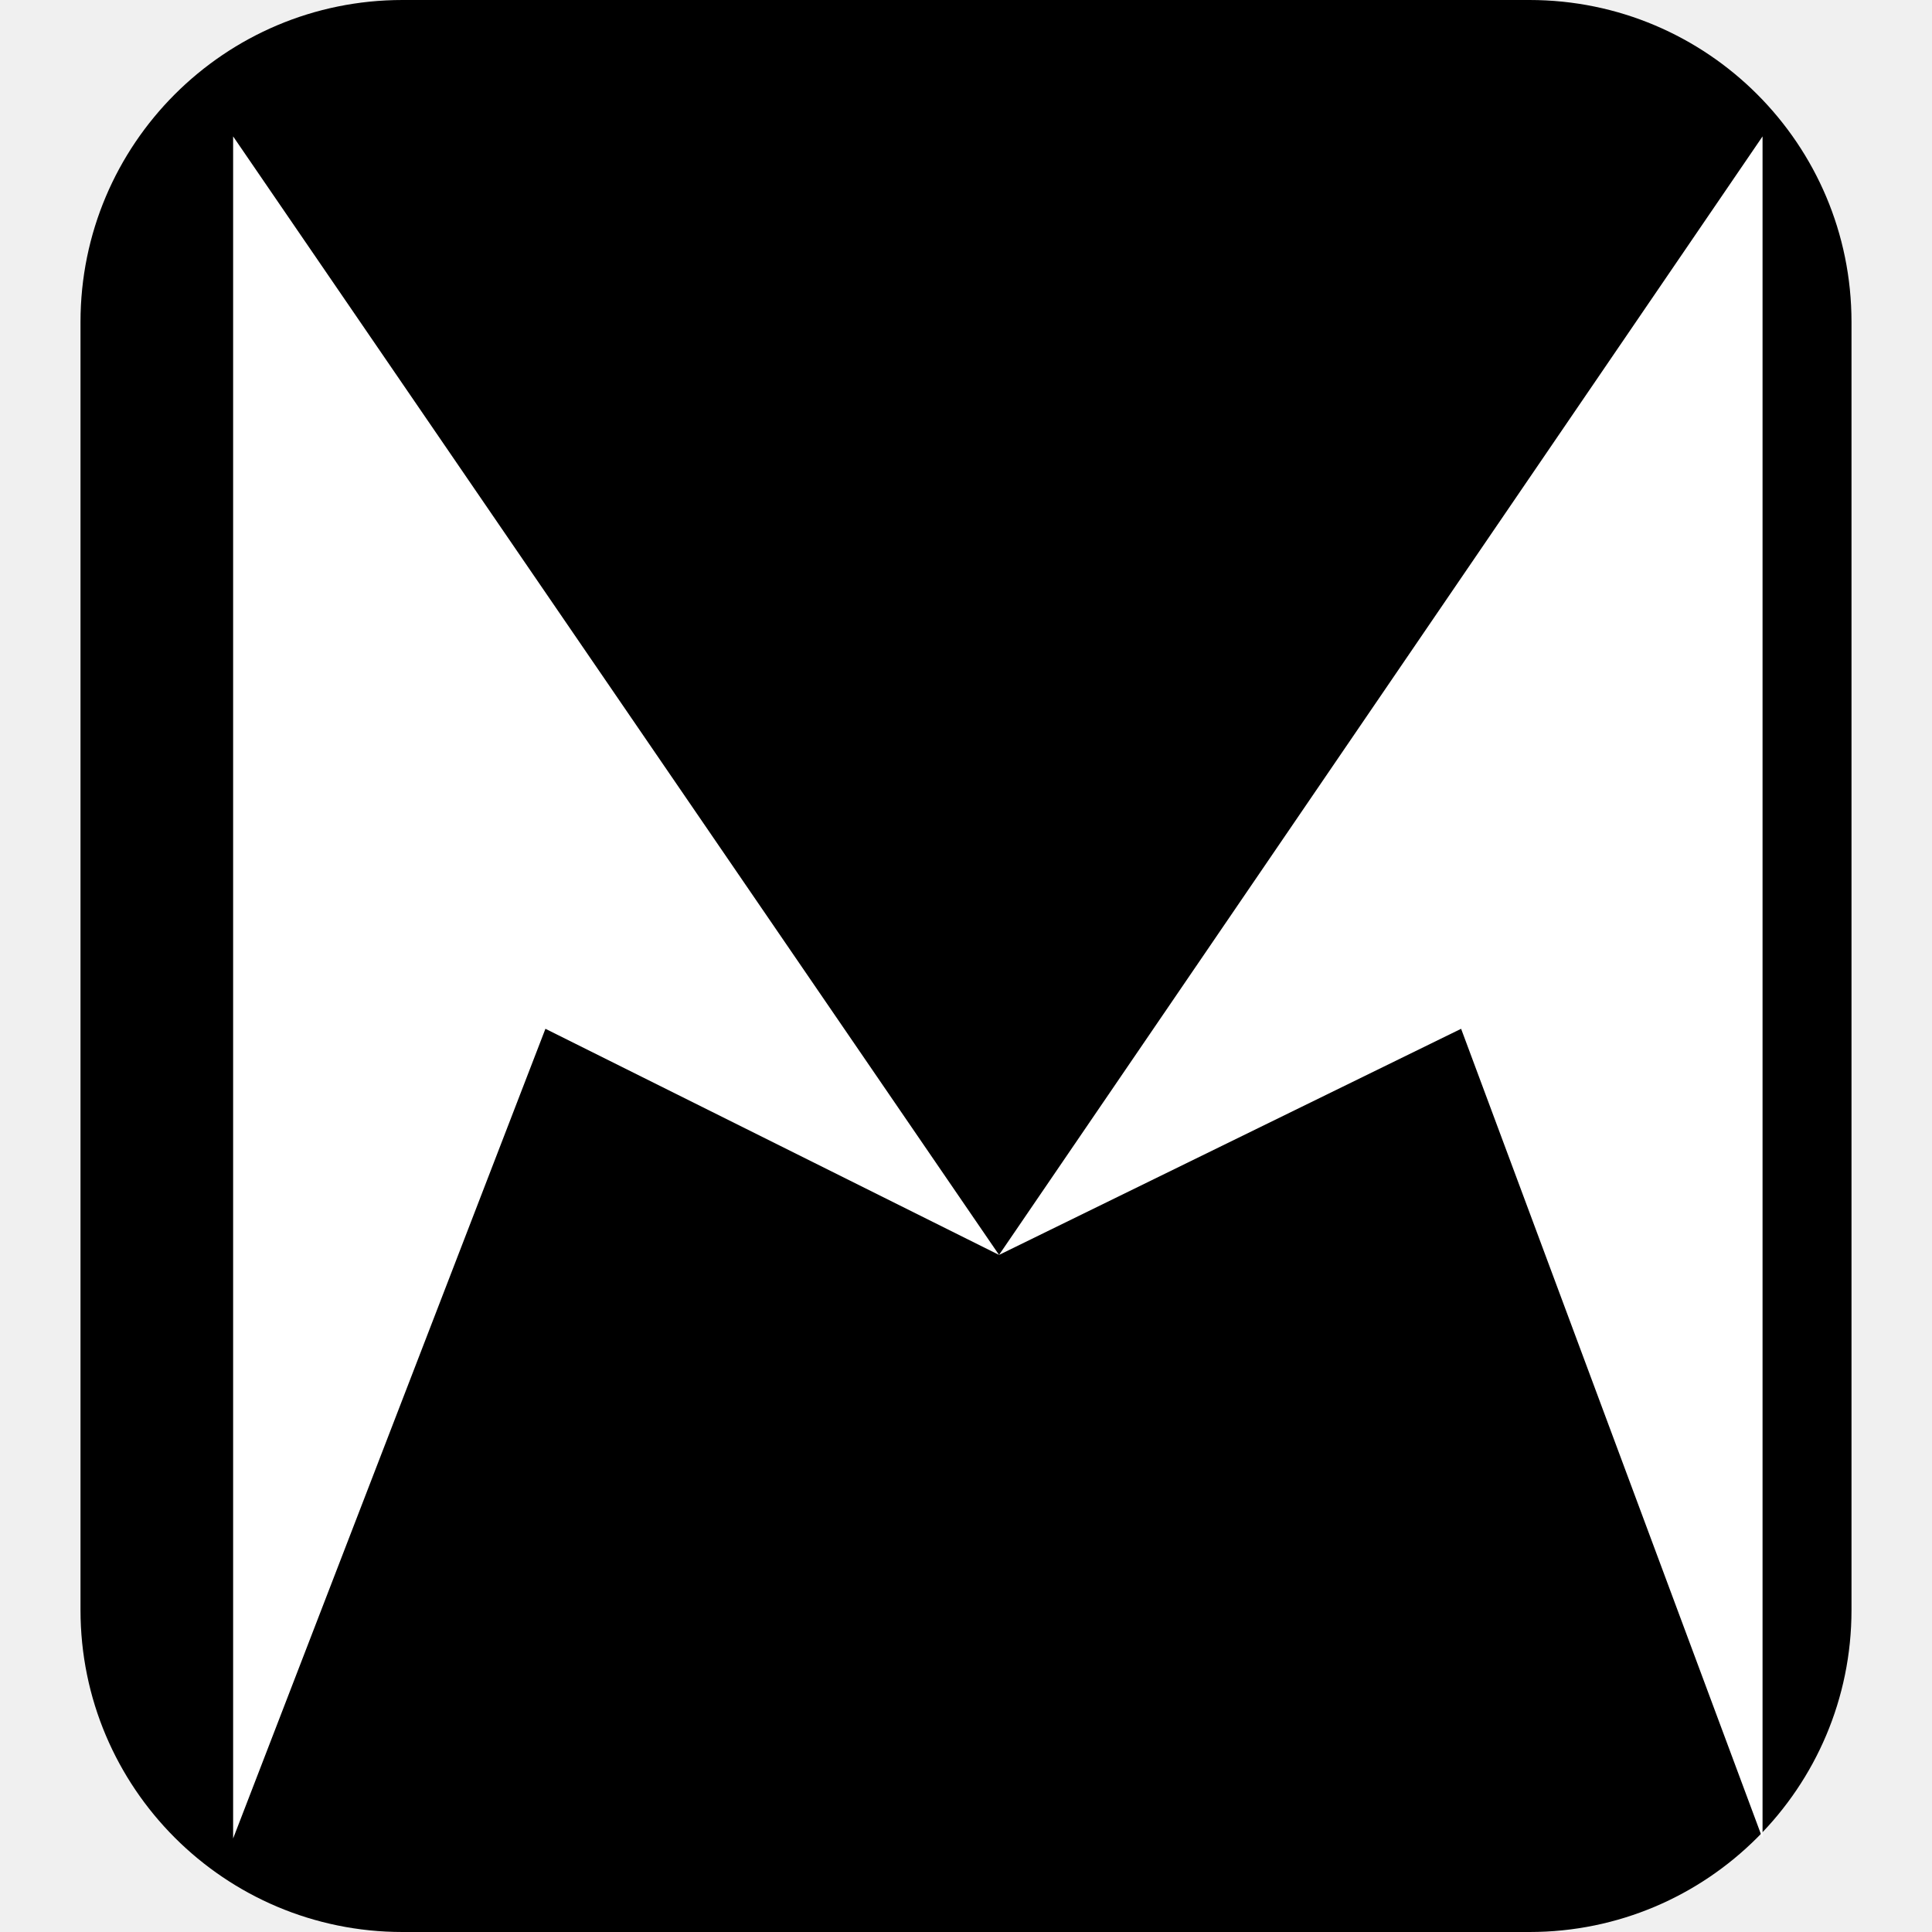
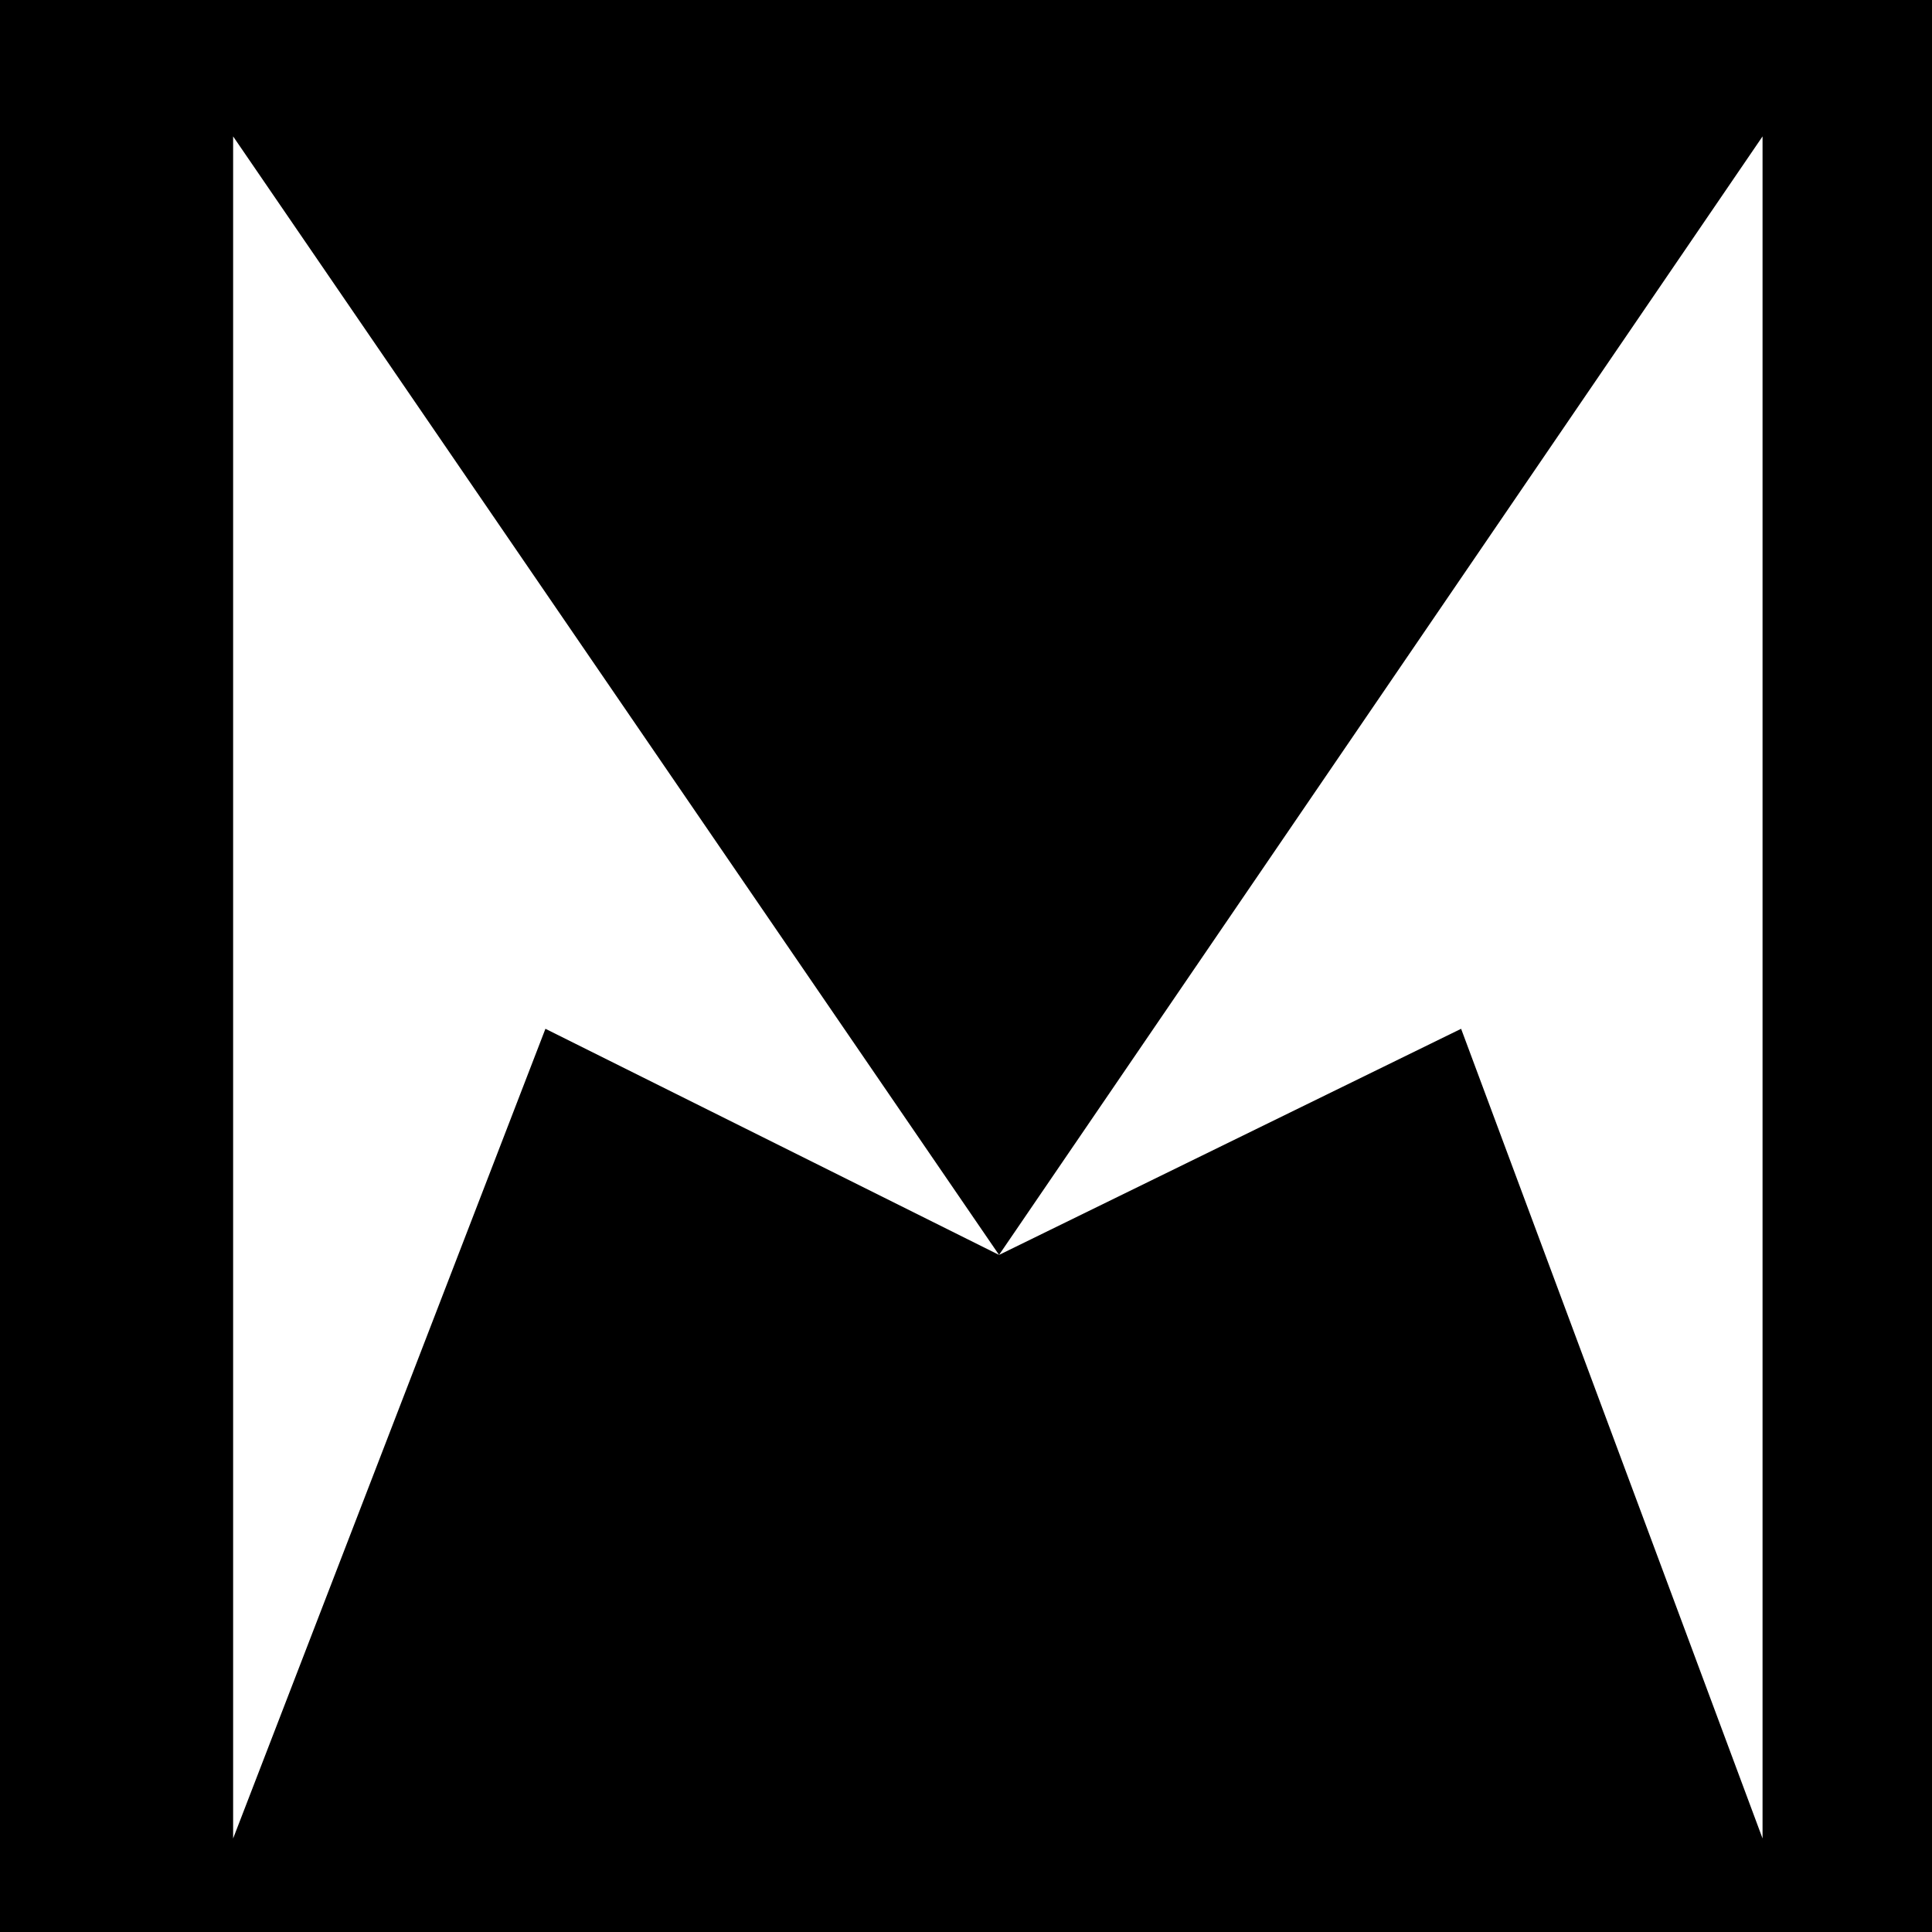
- <svg xmlns="http://www.w3.org/2000/svg" viewBox="99 -2 44 48" width="64" height="64">
-   <rect x="99" y="-2" width="44" height="48" rx="8" fill="#000000" />
-   <path fill-rule="evenodd" clip-rule="evenodd" d="M102.792 1.389V43.676L110.551 23.56L121.821 29.178L133.301 23.56L140.79 43.676V20.237V13.23V1.389L121.821 29.178L102.792 1.389Z" fill="white" />
+ <svg xmlns="http://www.w3.org/2000/svg" viewBox="0 0 48 48" width="512" height="512">
+   <rect width="48" height="48" fill="#000000" />
+   <path transform="translate(-97, 2)" fill-rule="evenodd" clip-rule="evenodd" d="M102.792 1.389V43.676L110.551 23.56L121.821 29.178L133.301 23.56L140.79 43.676V20.237V13.23V1.389L121.821 29.178L102.792 1.389Z" fill="white" />
</svg>
